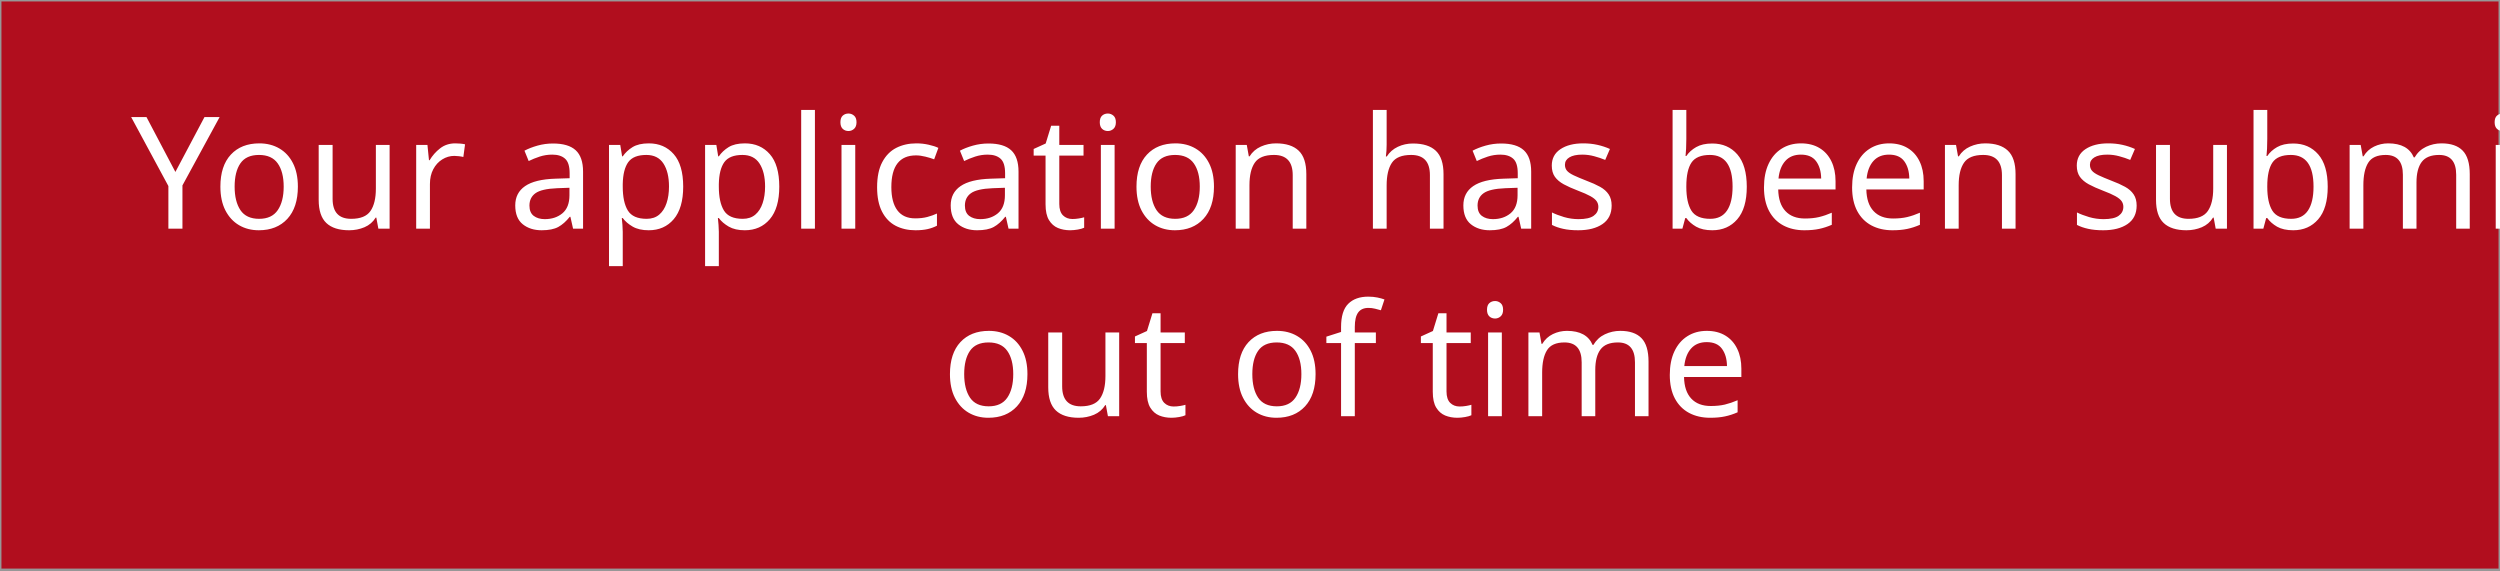
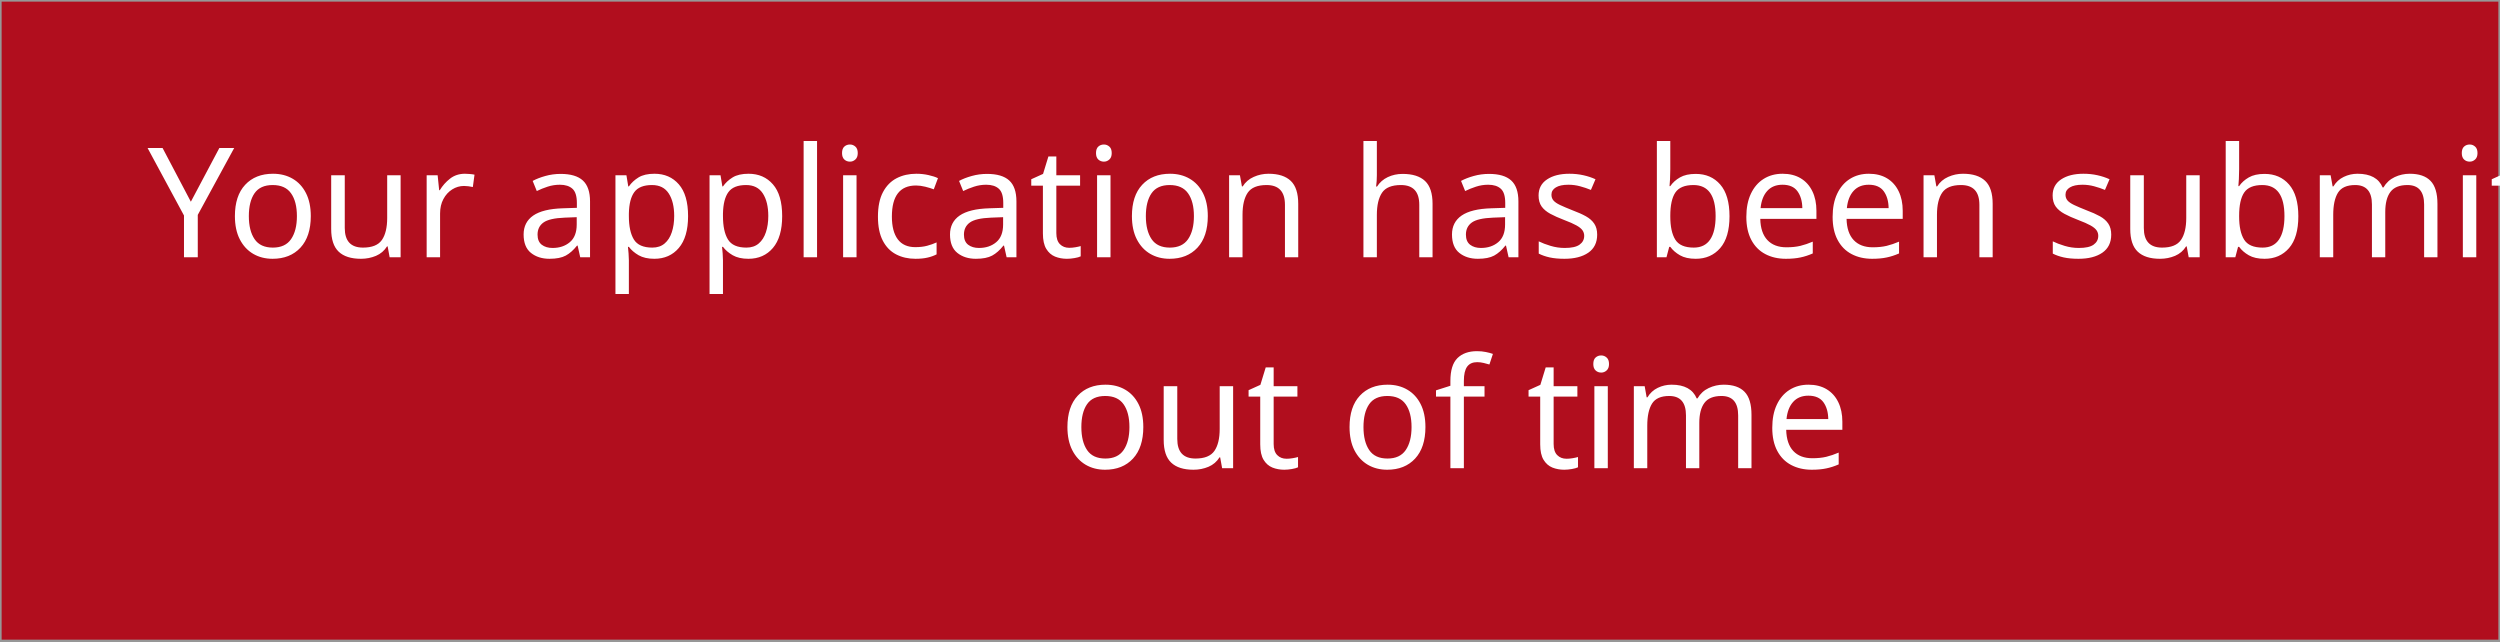
- <svg xmlns="http://www.w3.org/2000/svg" version="1.1" id="Layer_1" x="0px" y="0px" width="864px" height="197px" viewBox="0 0 864 197" style="enable-background:new 0 0 768 197;" xml:space="preserve">
+ <svg xmlns="http://www.w3.org/2000/svg" version="1.1" id="Layer_1" x="0px" y="0px" width="768x" height="197px" viewBox="0 0 768 197" style="enable-background:new 0 0 768 197;" xml:space="preserve">
  <style type="text/css">
	.st0{fill:#F3F2F1;}
	.st1{fill-rule:evenodd;clip-rule:evenodd;fill:#F3F2F1;}
	.st2{fill:none;stroke:#008242;stroke-width:3;stroke-miterlimit:10;}
	.st3{fill:#008242;}
	.st4{fill:#FFFFFF;}
	.st5{fill:none;stroke:#FFFFFF;stroke-width:4;stroke-miterlimit:10;}
	.st6{fill:#1D70B8;}
	.st7{fill:#F8F8F8;}
	.st8{fill:#FFFFFF;stroke:#979797;stroke-width:3;}
	.st9{fill:#D7D7D7;}
	.st10{fill:none;stroke:#979797;}
	.st11{fill:none;stroke:#979797;stroke-linecap:square;}
	.st12{fill:#C9E1F1;}
	.st13{fill:#FFFFFF;stroke:#000000;stroke-width:3;}
	.st14{fill:none;stroke:#FF0000;stroke-width:2;}
	.st15{fill:#9B9B9B;}
	.st16{fill-rule:evenodd;clip-rule:evenodd;fill:#D8D8D8;}
	.st17{fill:#FFFFFF;stroke:#9B9B9B;}
	.st18{fill:none;stroke:#9B9B9B;}
	.st19{fill:#FFFFFF;stroke:#FF0000;stroke-width:2;}
	.st20{fill-rule:evenodd;clip-rule:evenodd;fill:#F8E71C;}
	.st21{fill-rule:evenodd;clip-rule:evenodd;}
	.st22{fill:none;stroke:#FFFFFF;stroke-width:4;stroke-linecap:square;}
	.st23{fill-rule:evenodd;clip-rule:evenodd;fill:#FFFFFF;}
	.st24{fill-rule:evenodd;clip-rule:evenodd;fill:#00703C;}
	.st25{fill:#B10E1E;}
	.st26{fill-rule:evenodd;clip-rule:evenodd;fill:#B10E1E;}
	.st27{fill-rule:evenodd;clip-rule:evenodd;fill:#B10E1E;stroke:#979797;}
	.st28{fill-rule:evenodd;clip-rule:evenodd;fill:#D0021B;}
	.st29{fill:none;stroke:#DF0A15;stroke-miterlimit:10;}
	.st30{fill:#F7931E;}
	.st31{fill:none;}
	.st32{font-family:'Arial-BoldMT';}
- 	.st33{font-size:54px;}
+ 	.st33{font-size:47px;}
</style>
-   <rect id="Rectangle-3_2_" class="st27" width="864" height="197" />
+   <rect id="Rectangle-3_2_" class="st27" width="768" height="197" />
  <rect x="55.3" y="40.4" class="st31" width="658.1" height="134.5" />
  <text transform="matrix(1 0 0 1 105.3343 79.0317)">
    <tspan x="-60" y="0" class="st4 st32 st33">Your application has been submitted</tspan>
    <tspan x="220" y="64.8" class="st4 st32 st33">out of time</tspan>
  </text>
</svg>
